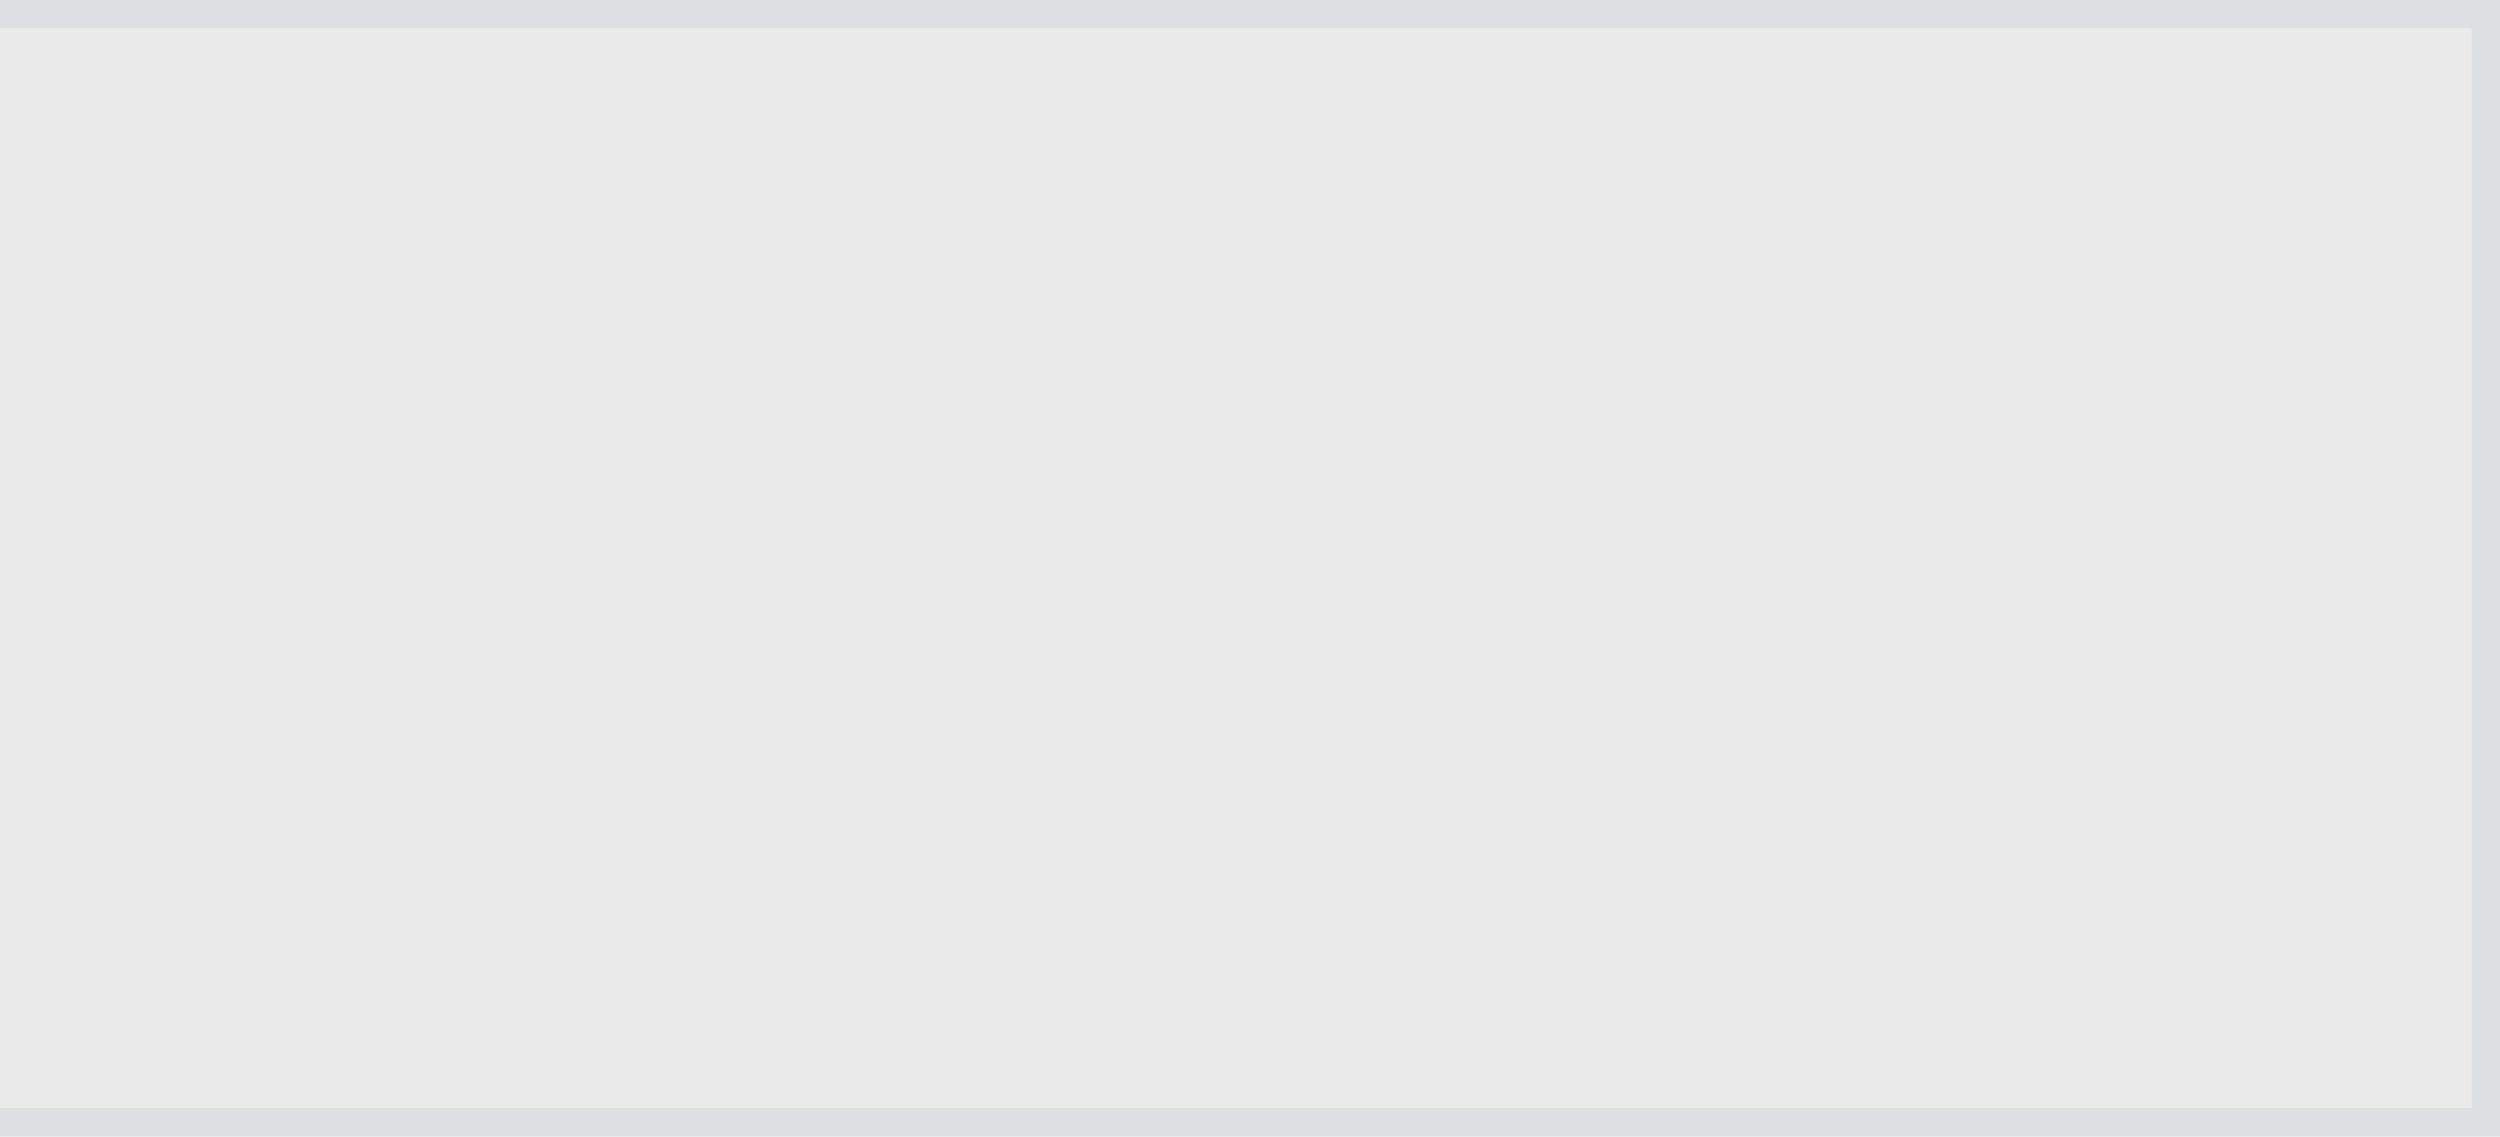
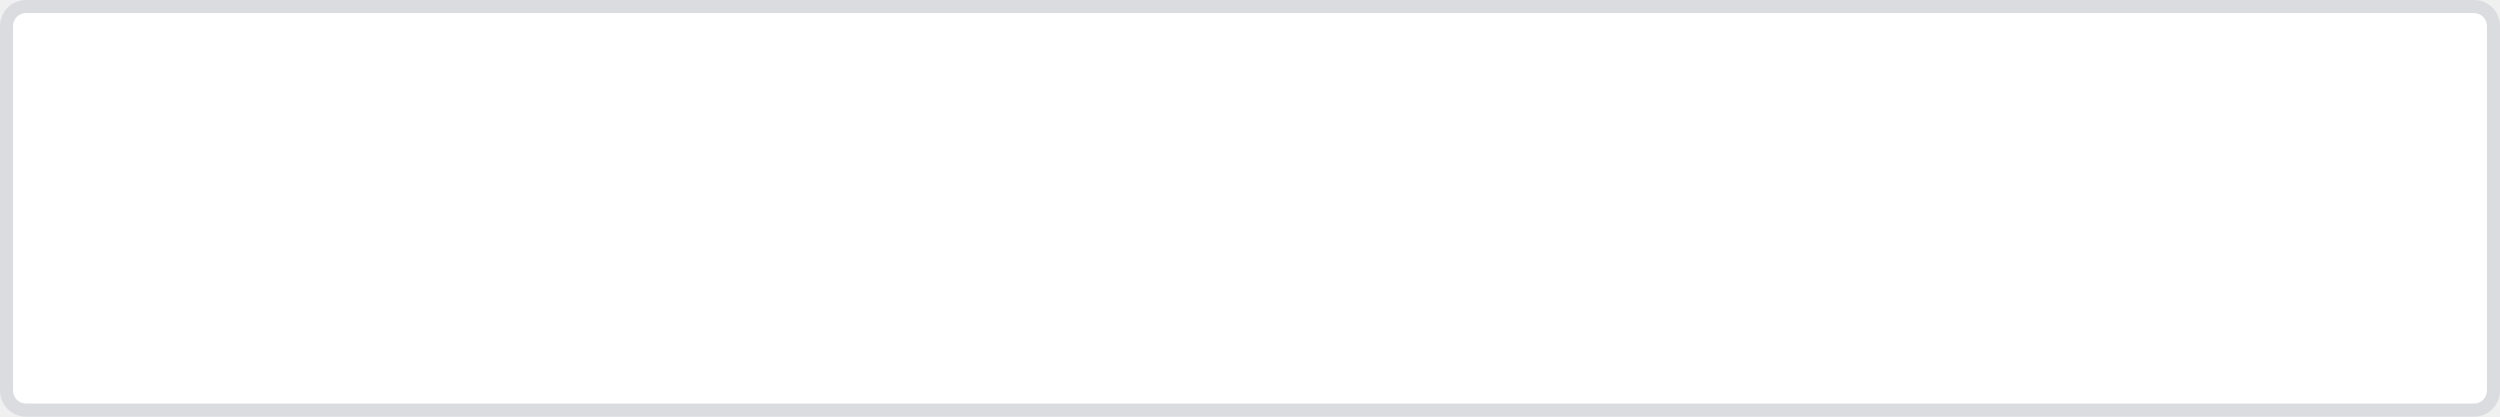
- <svg xmlns="http://www.w3.org/2000/svg" version="1.1" width="88px" height="40px">
-   <g transform="matrix(1 0 0 1 -345 -162 )">
-     <path d="M 345 163  L 432 163  L 432 201  L 345 201  L 345 163  Z " fill-rule="nonzero" fill="#eaeaea" stroke="none" />
-     <path d="M 345 162.5  L 432.5 162.5  L 432.5 201.5  L 345 201.5  " stroke-width="1" stroke="#dadce0" fill="none" stroke-opacity="0.867" />
-   </g>
+ <svg xmlns="http://www.w3.org/2000/svg" version="1.1" width="192px" height="32px" viewBox="241 17  192 32">
+   <path d="M 242 19  A 1 1 0 0 1 243 18 L 431 18  A 1 1 0 0 1 432 19 L 432 47  A 1 1 0 0 1 431 48 L 243 48  A 1 1 0 0 1 242 47 L 242 19  Z " fill-rule="nonzero" fill="#ffffff" stroke="none" />
+   <path d="M 241.5 19  A 1.5 1.5 0 0 1 243 17.5 L 431 17.5  A 1.5 1.5 0 0 1 432.5 19 L 432.5 47  A 1.5 1.5 0 0 1 431 48.5 L 243 48.5  A 1.5 1.5 0 0 1 241.5 47 L 241.5 19  Z " stroke-width="1" stroke="#dadce0" fill="none" stroke-opacity="0.996" />
</svg>
